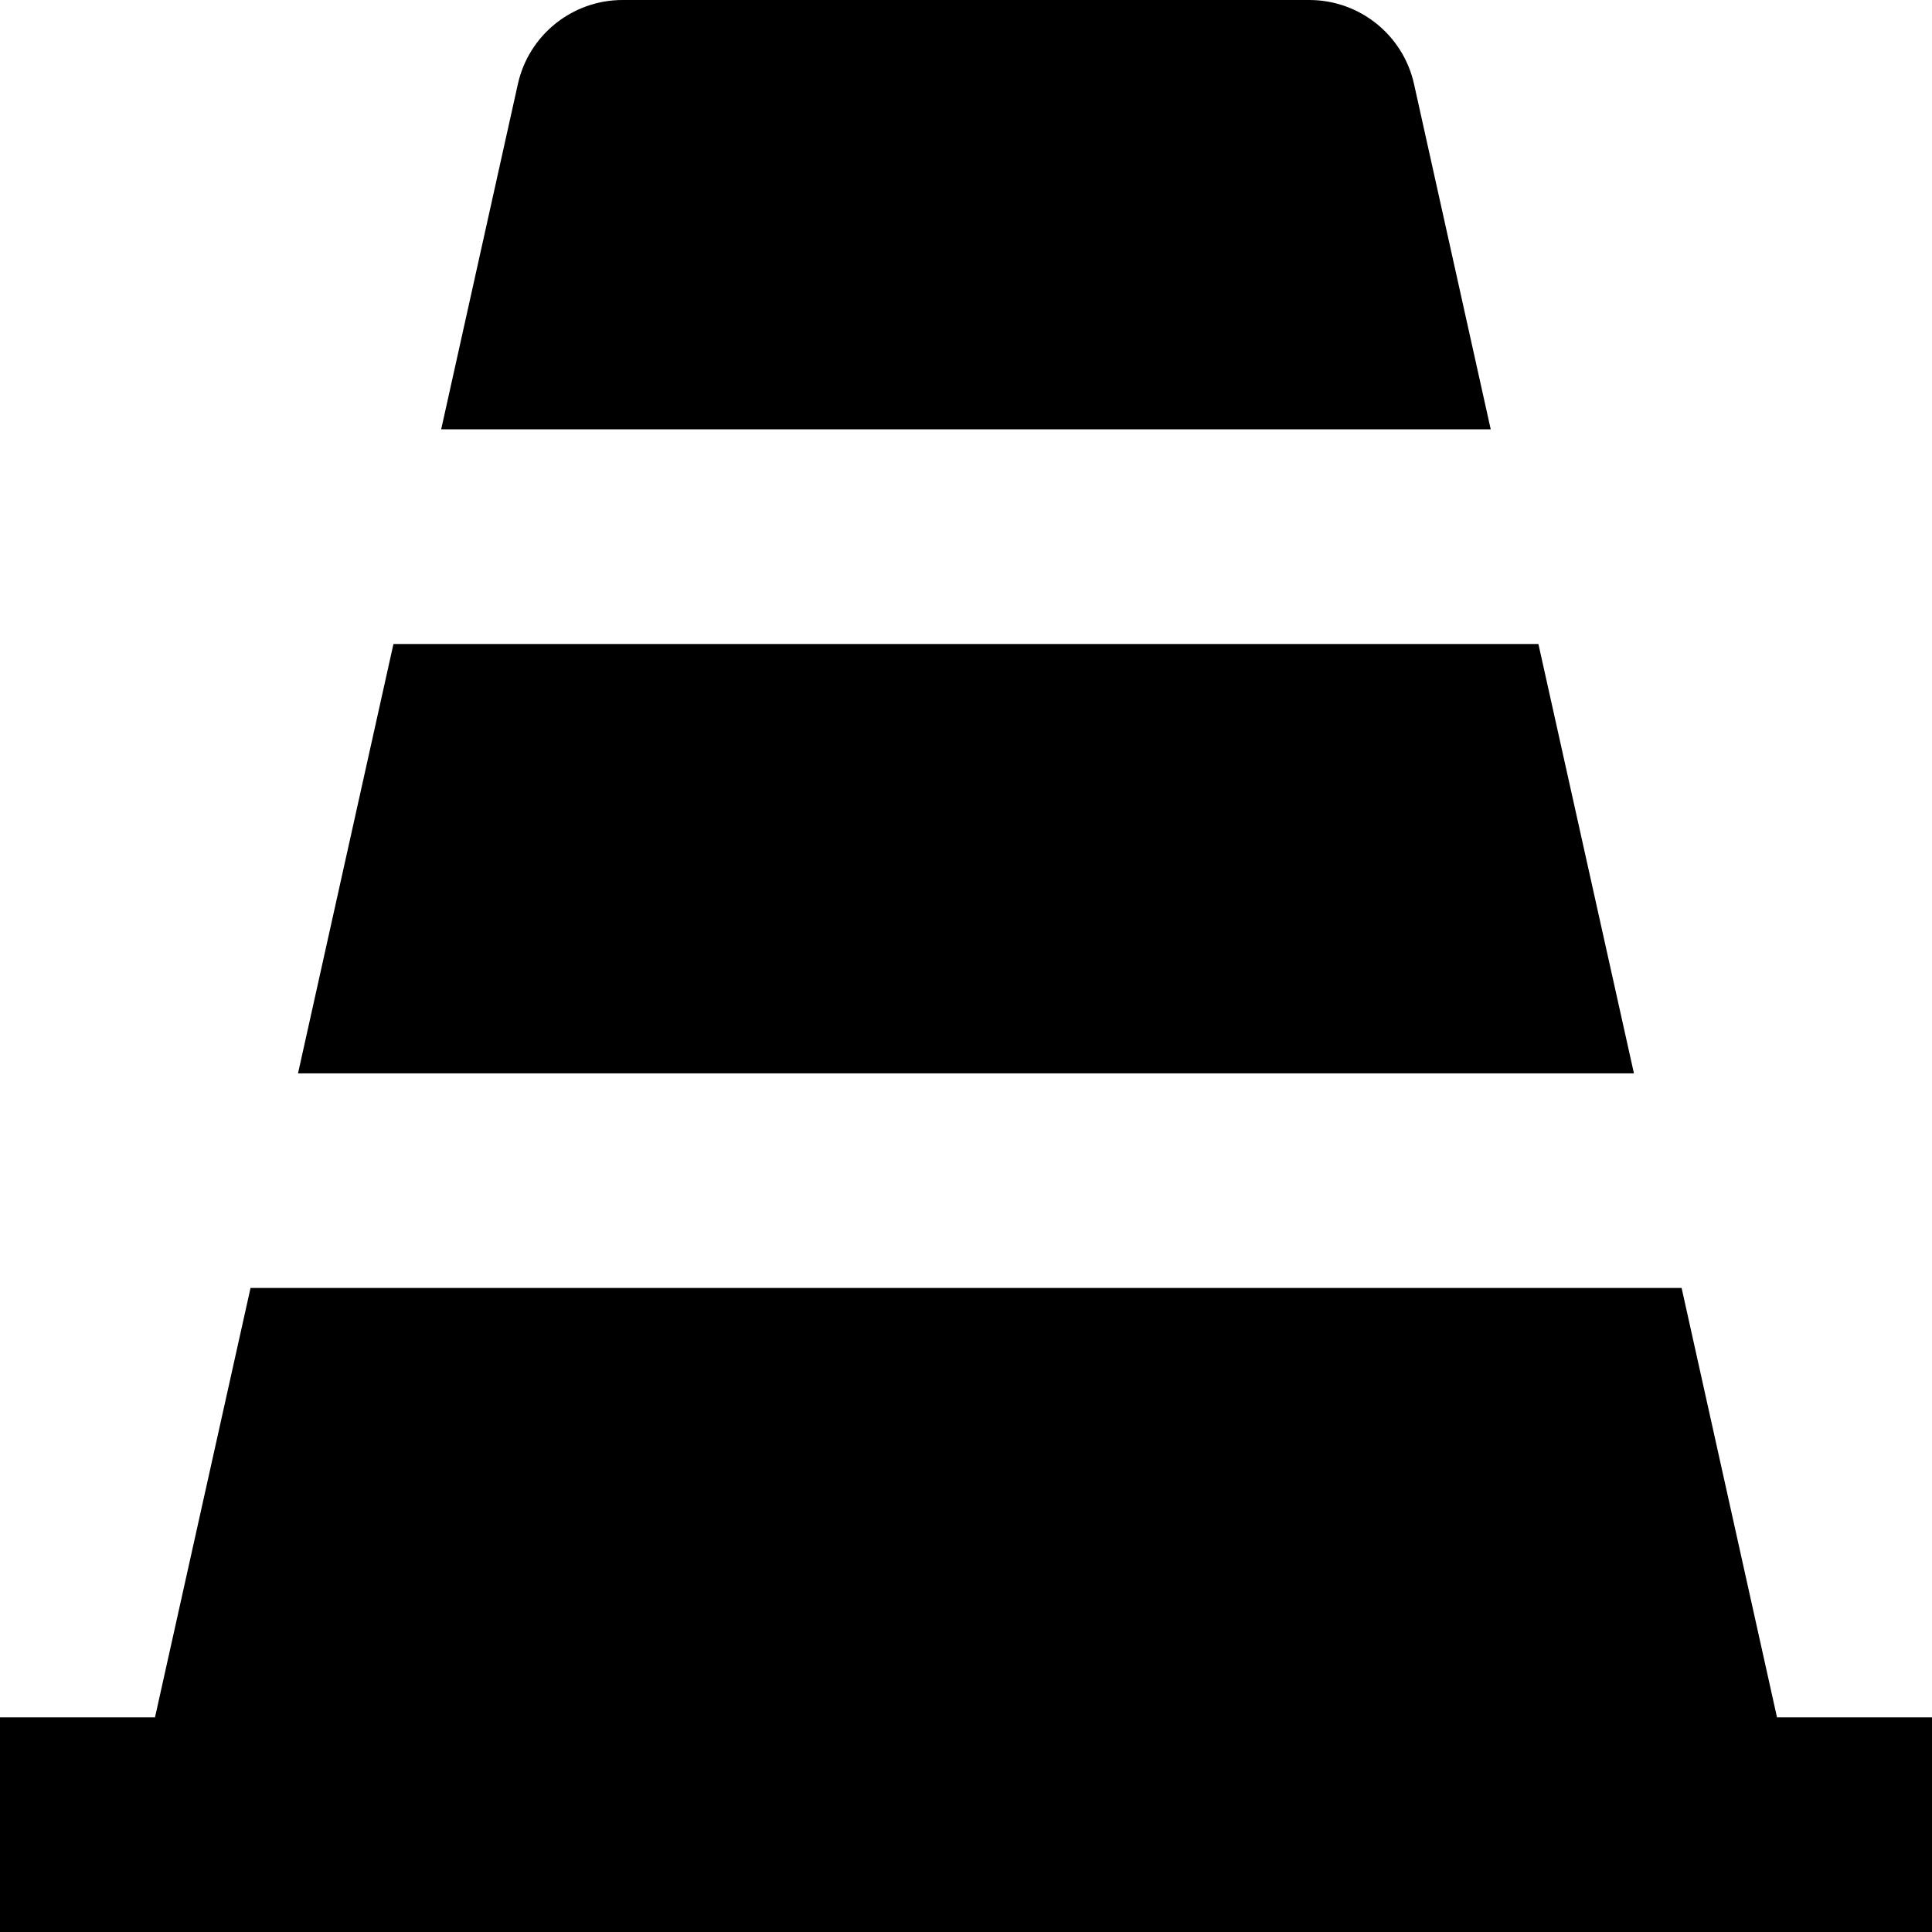
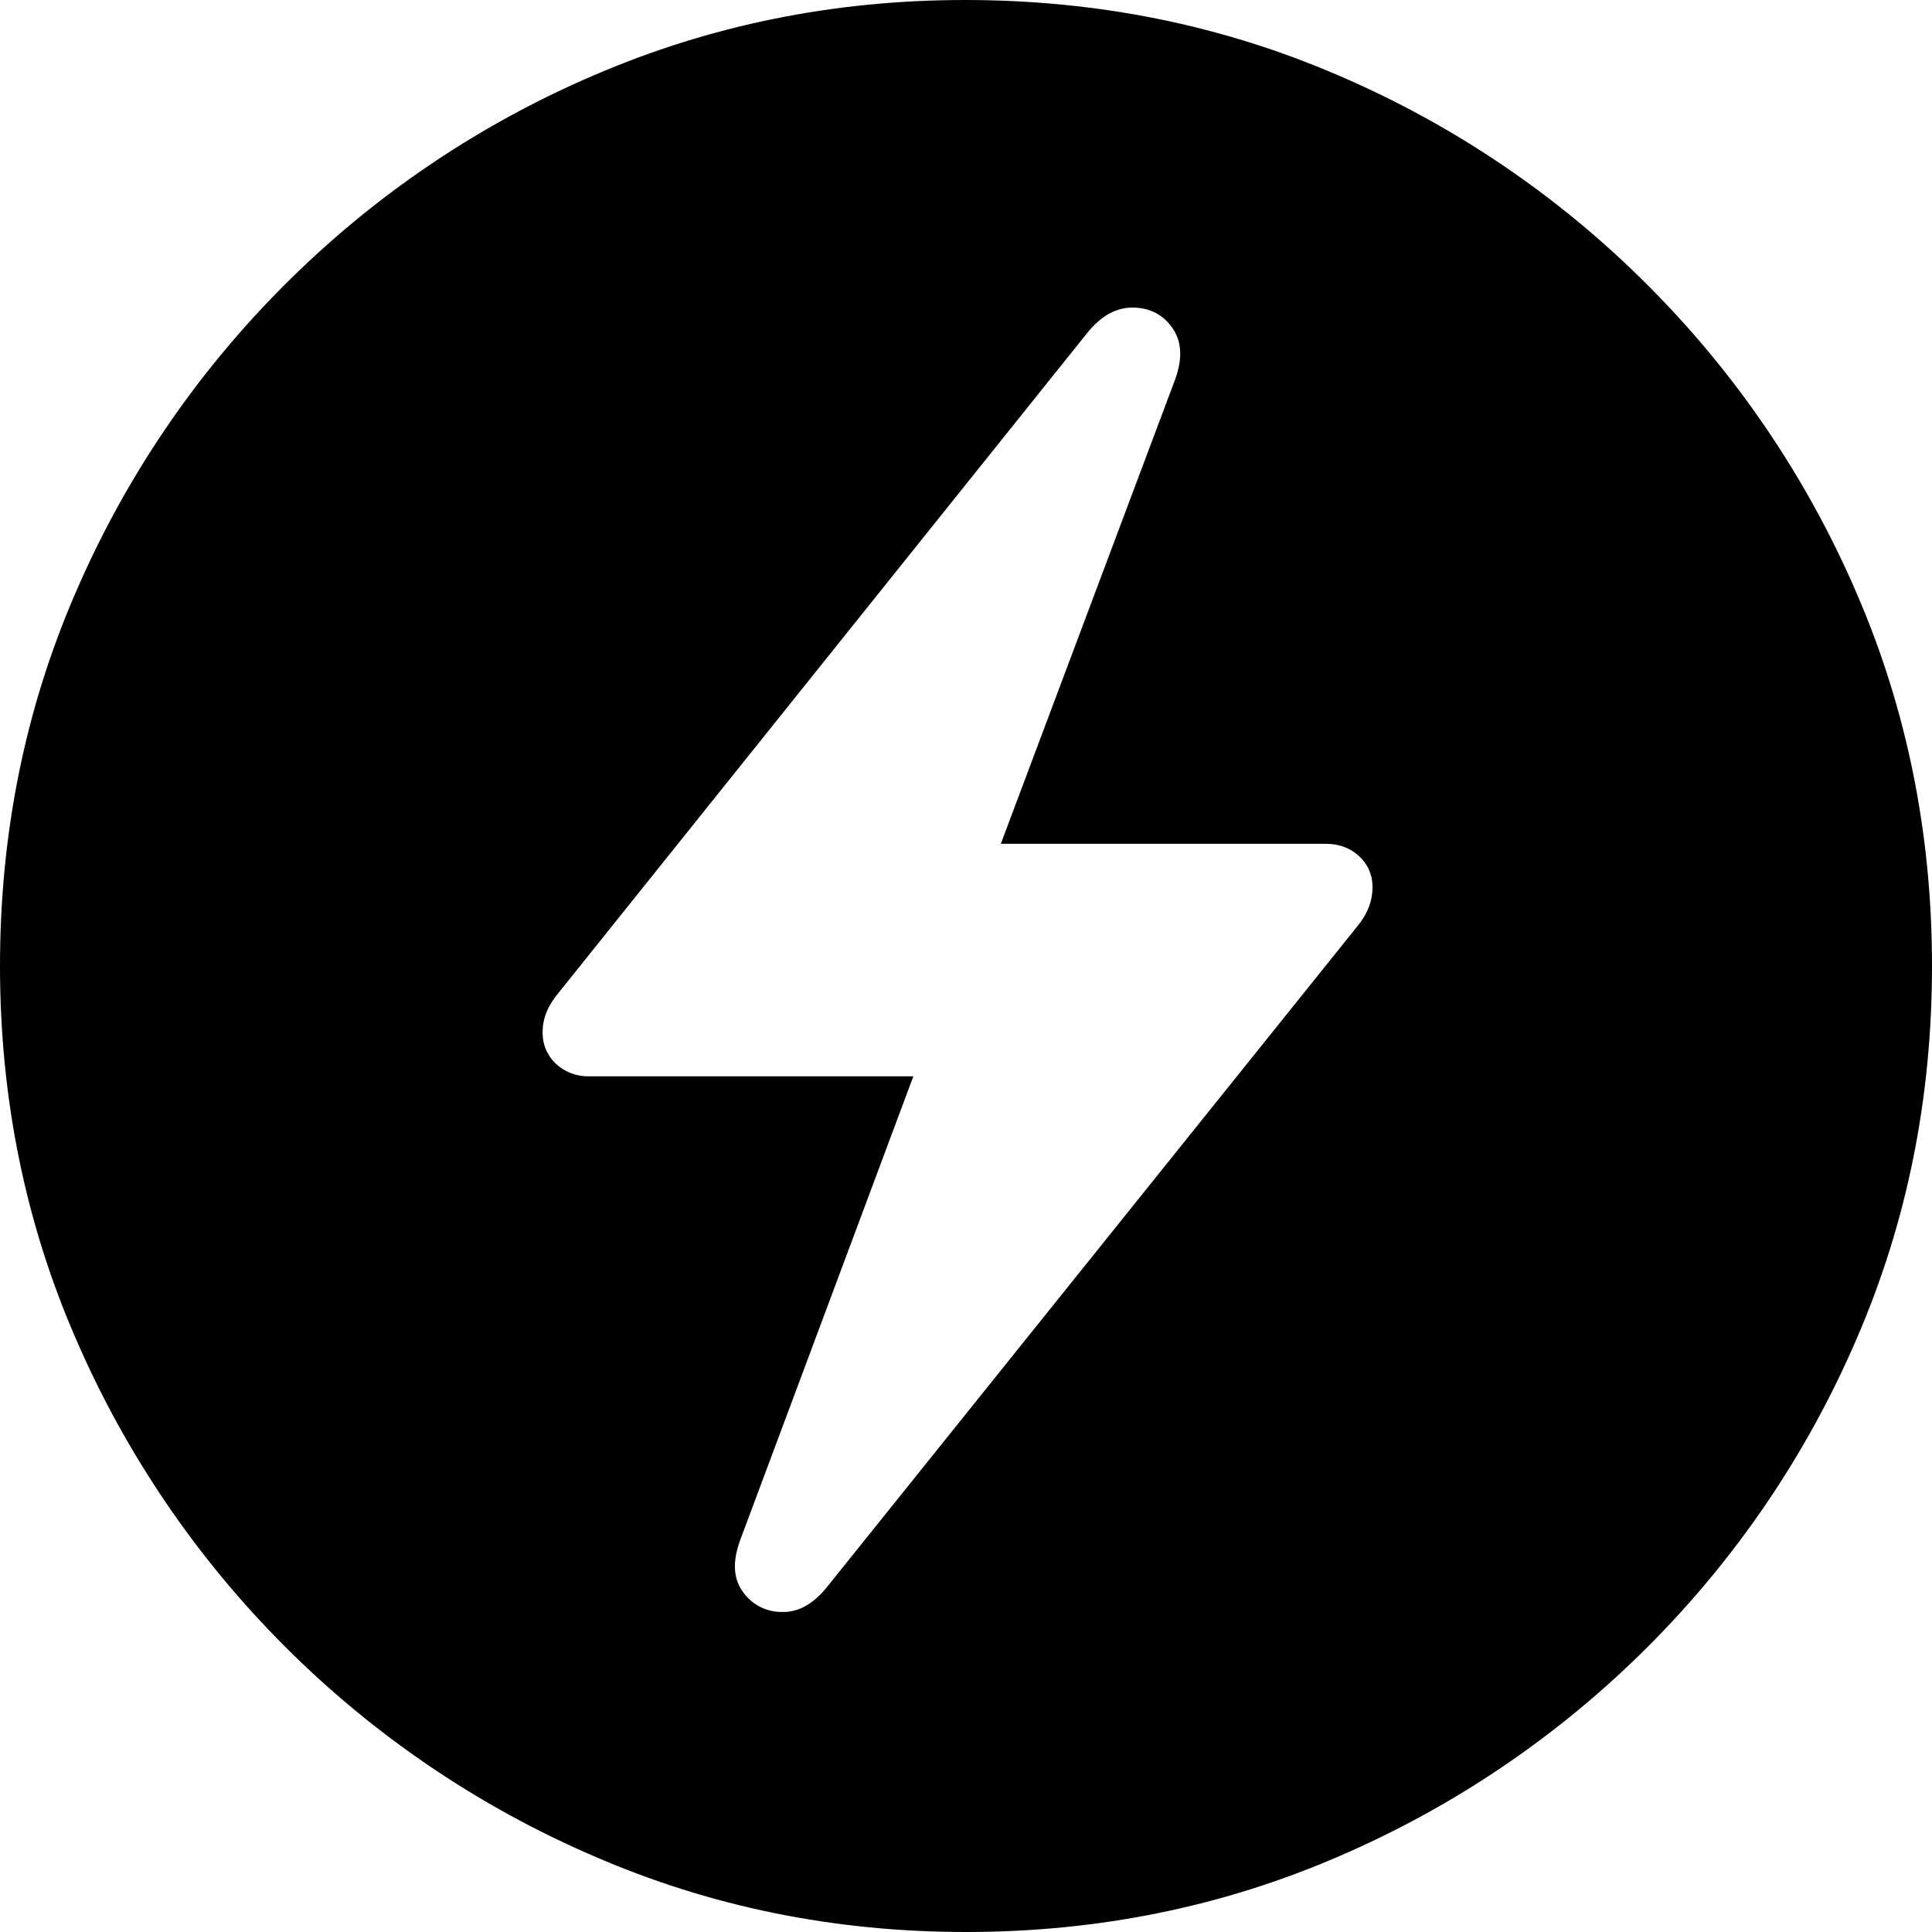
<svg xmlns="http://www.w3.org/2000/svg" width="40" height="40" viewBox="0 0 40 40">
-   <path d="M36.791 35.556H40V40H0v-4.444h3.209l1.978-8.89h29.629l1.975 8.89zm-4.94-22.223l1.978 8.89H6.17l1.976-8.89H31.85zm-.987-4.444H9.134l1.588-7.149A2.222 2.222 0 0 1 12.893 0h14.214c1.041 0 1.943.723 2.169 1.74l1.588 7.149z" />
+   <path d="M20 40c2.743 0 5.322-.525 7.737-1.574a20.482 20.482 0 0 0 6.378-4.331 20.37 20.37 0 0 0 4.321-6.369C39.48 25.32 40 22.743 40 20c0-2.743-.521-5.319-1.564-7.726a20.407 20.407 0 0 0-4.331-6.379 20.373 20.373 0 0 0-6.389-4.331C25.302.52 22.723 0 19.979 0c-2.716 0-5.28.521-7.695 1.564a20.373 20.373 0 0 0-6.389 4.331 20.407 20.407 0 0 0-4.331 6.379C.52 14.68 0 17.257 0 20c0 2.743.525 5.319 1.574 7.726a20.516 20.516 0 0 0 4.331 6.369 20.482 20.482 0 0 0 6.379 4.33C14.698 39.476 17.27 40 20 40zm-3.827-6.626a.976.976 0 0 1-.803-.432c-.192-.274-.205-.63-.04-1.07l3.58-9.588h-6.708a.976.976 0 0 1-.69-.257.87.87 0 0 1-.277-.669c0-.274.11-.542.329-.802L22.51 6.893c.288-.357.607-.532.957-.525.35.007.62.151.813.432.192.282.206.642.041 1.08l-3.6 9.59h6.728c.274 0 .504.085.689.256a.846.846 0 0 1 .278.648c0 .289-.11.563-.33.824L17.12 32.86c-.288.357-.603.528-.946.514z" />
</svg>
